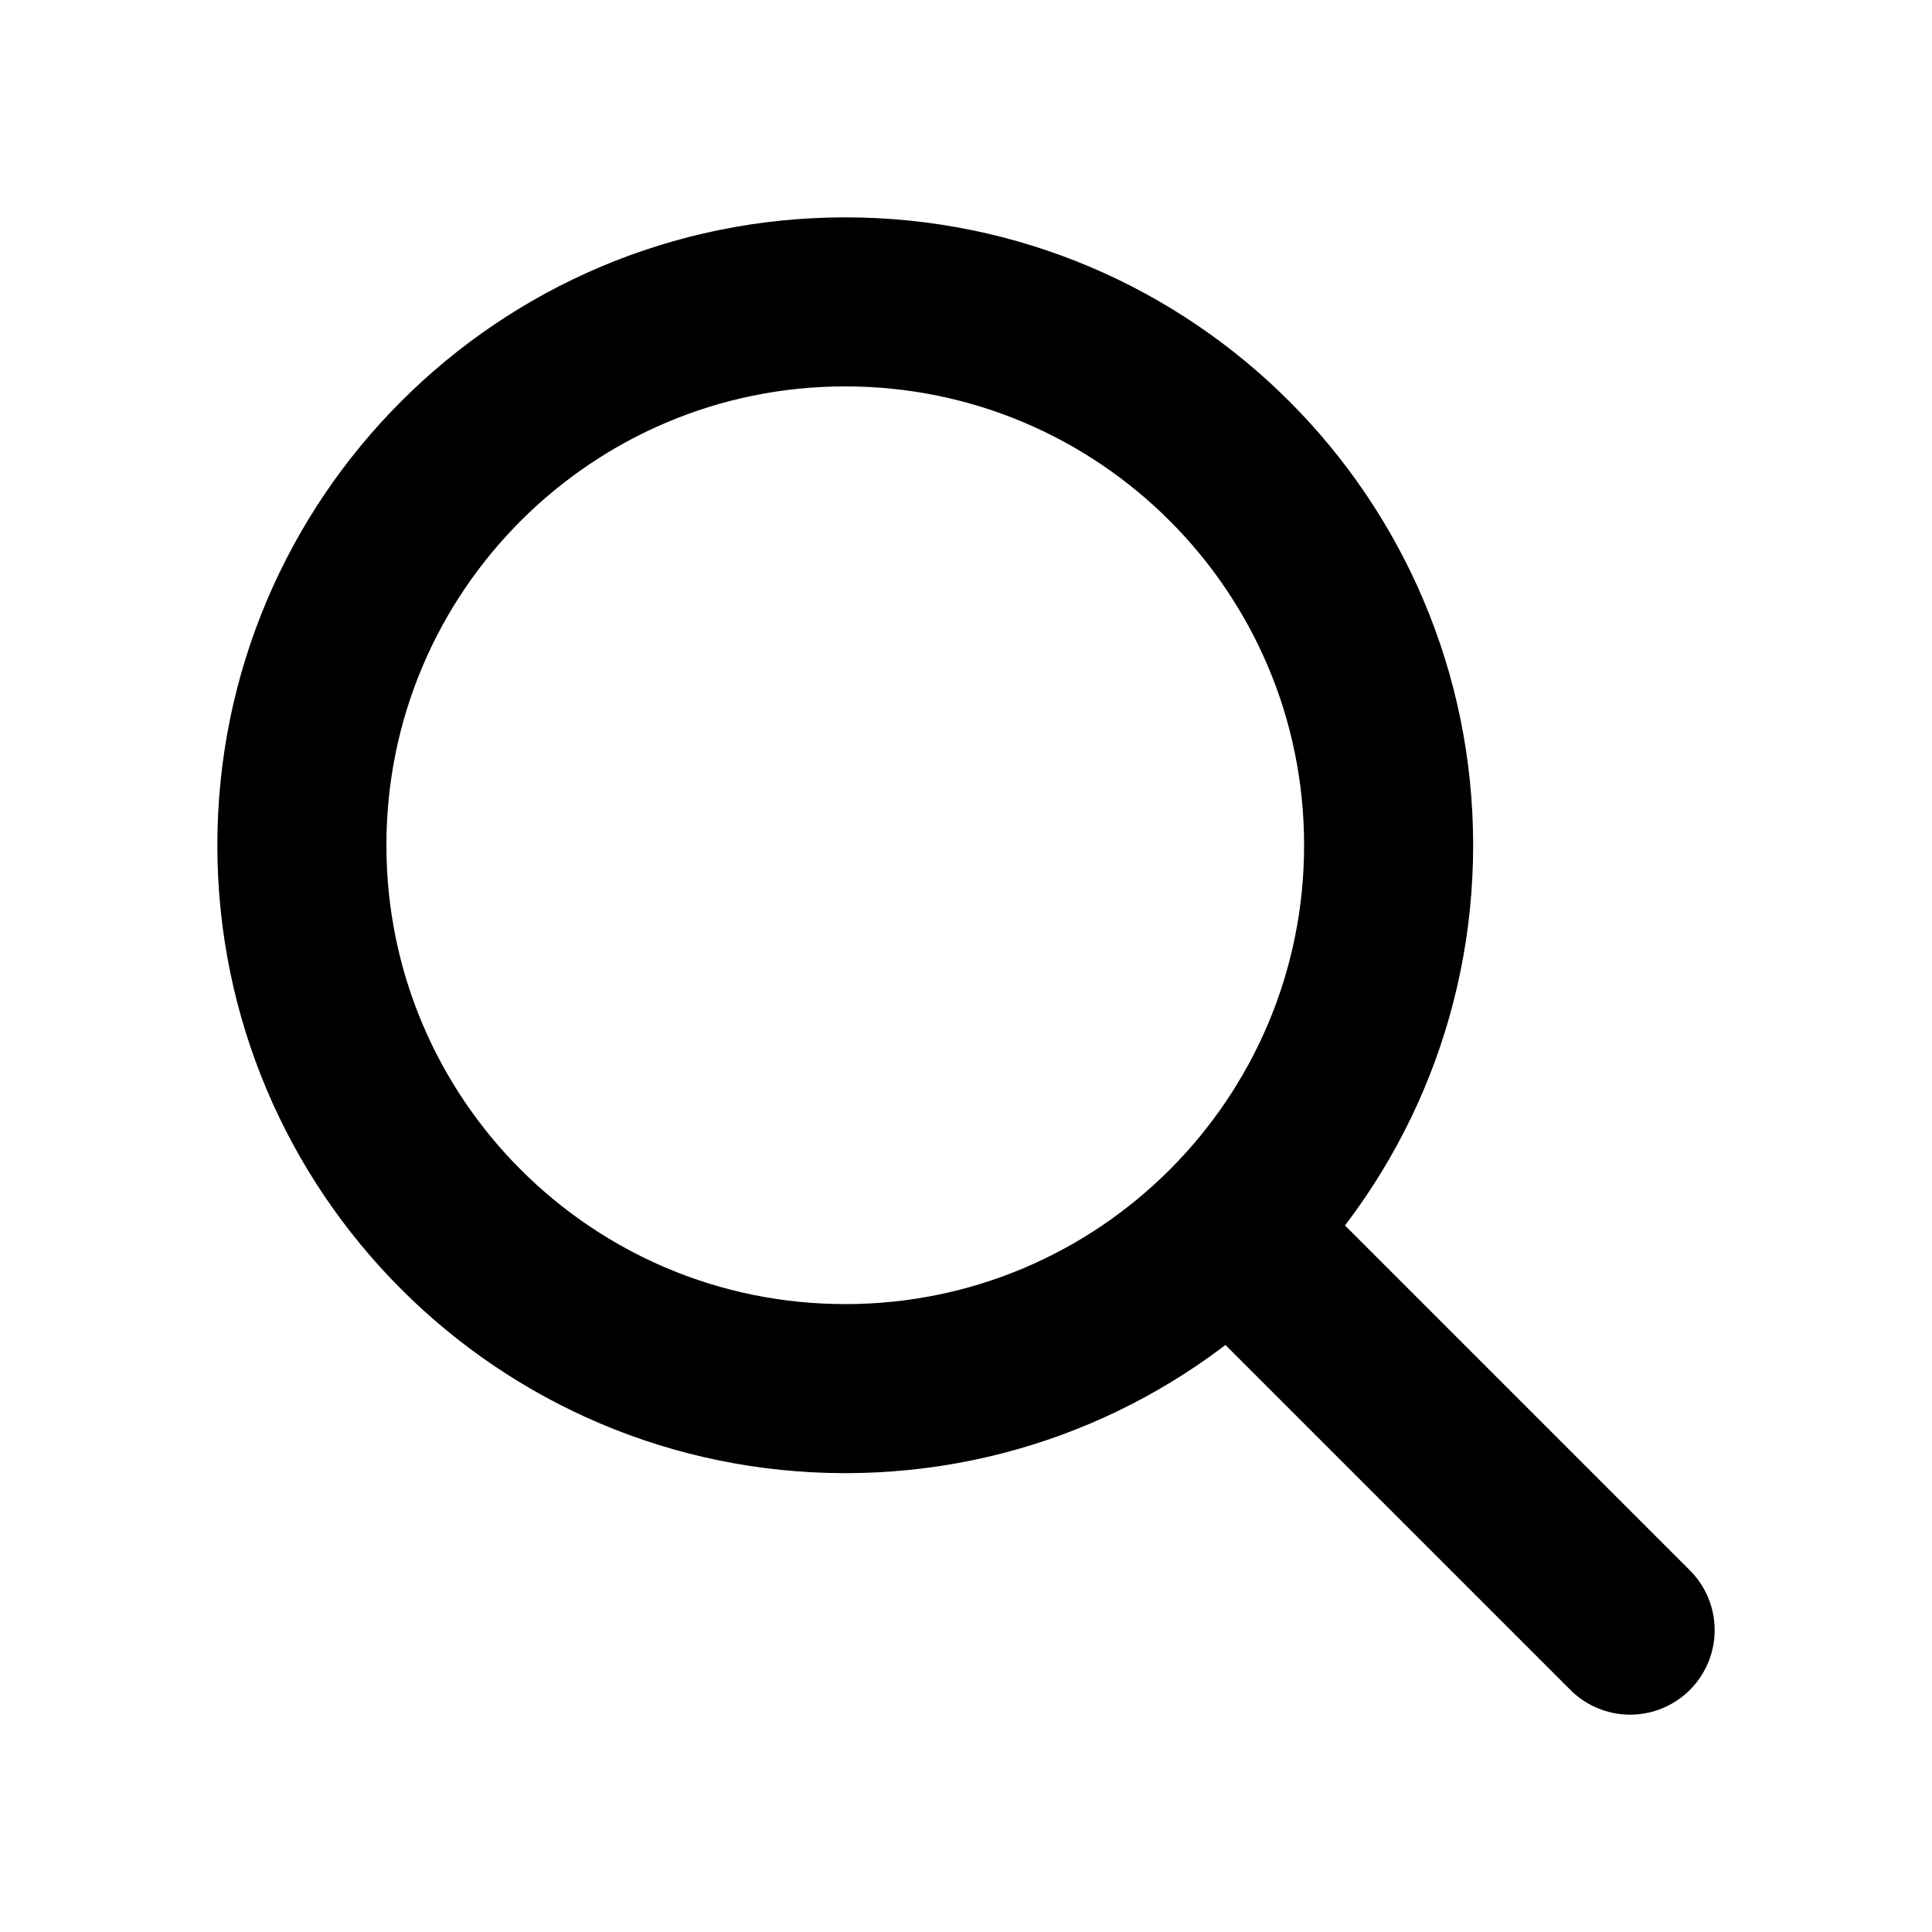
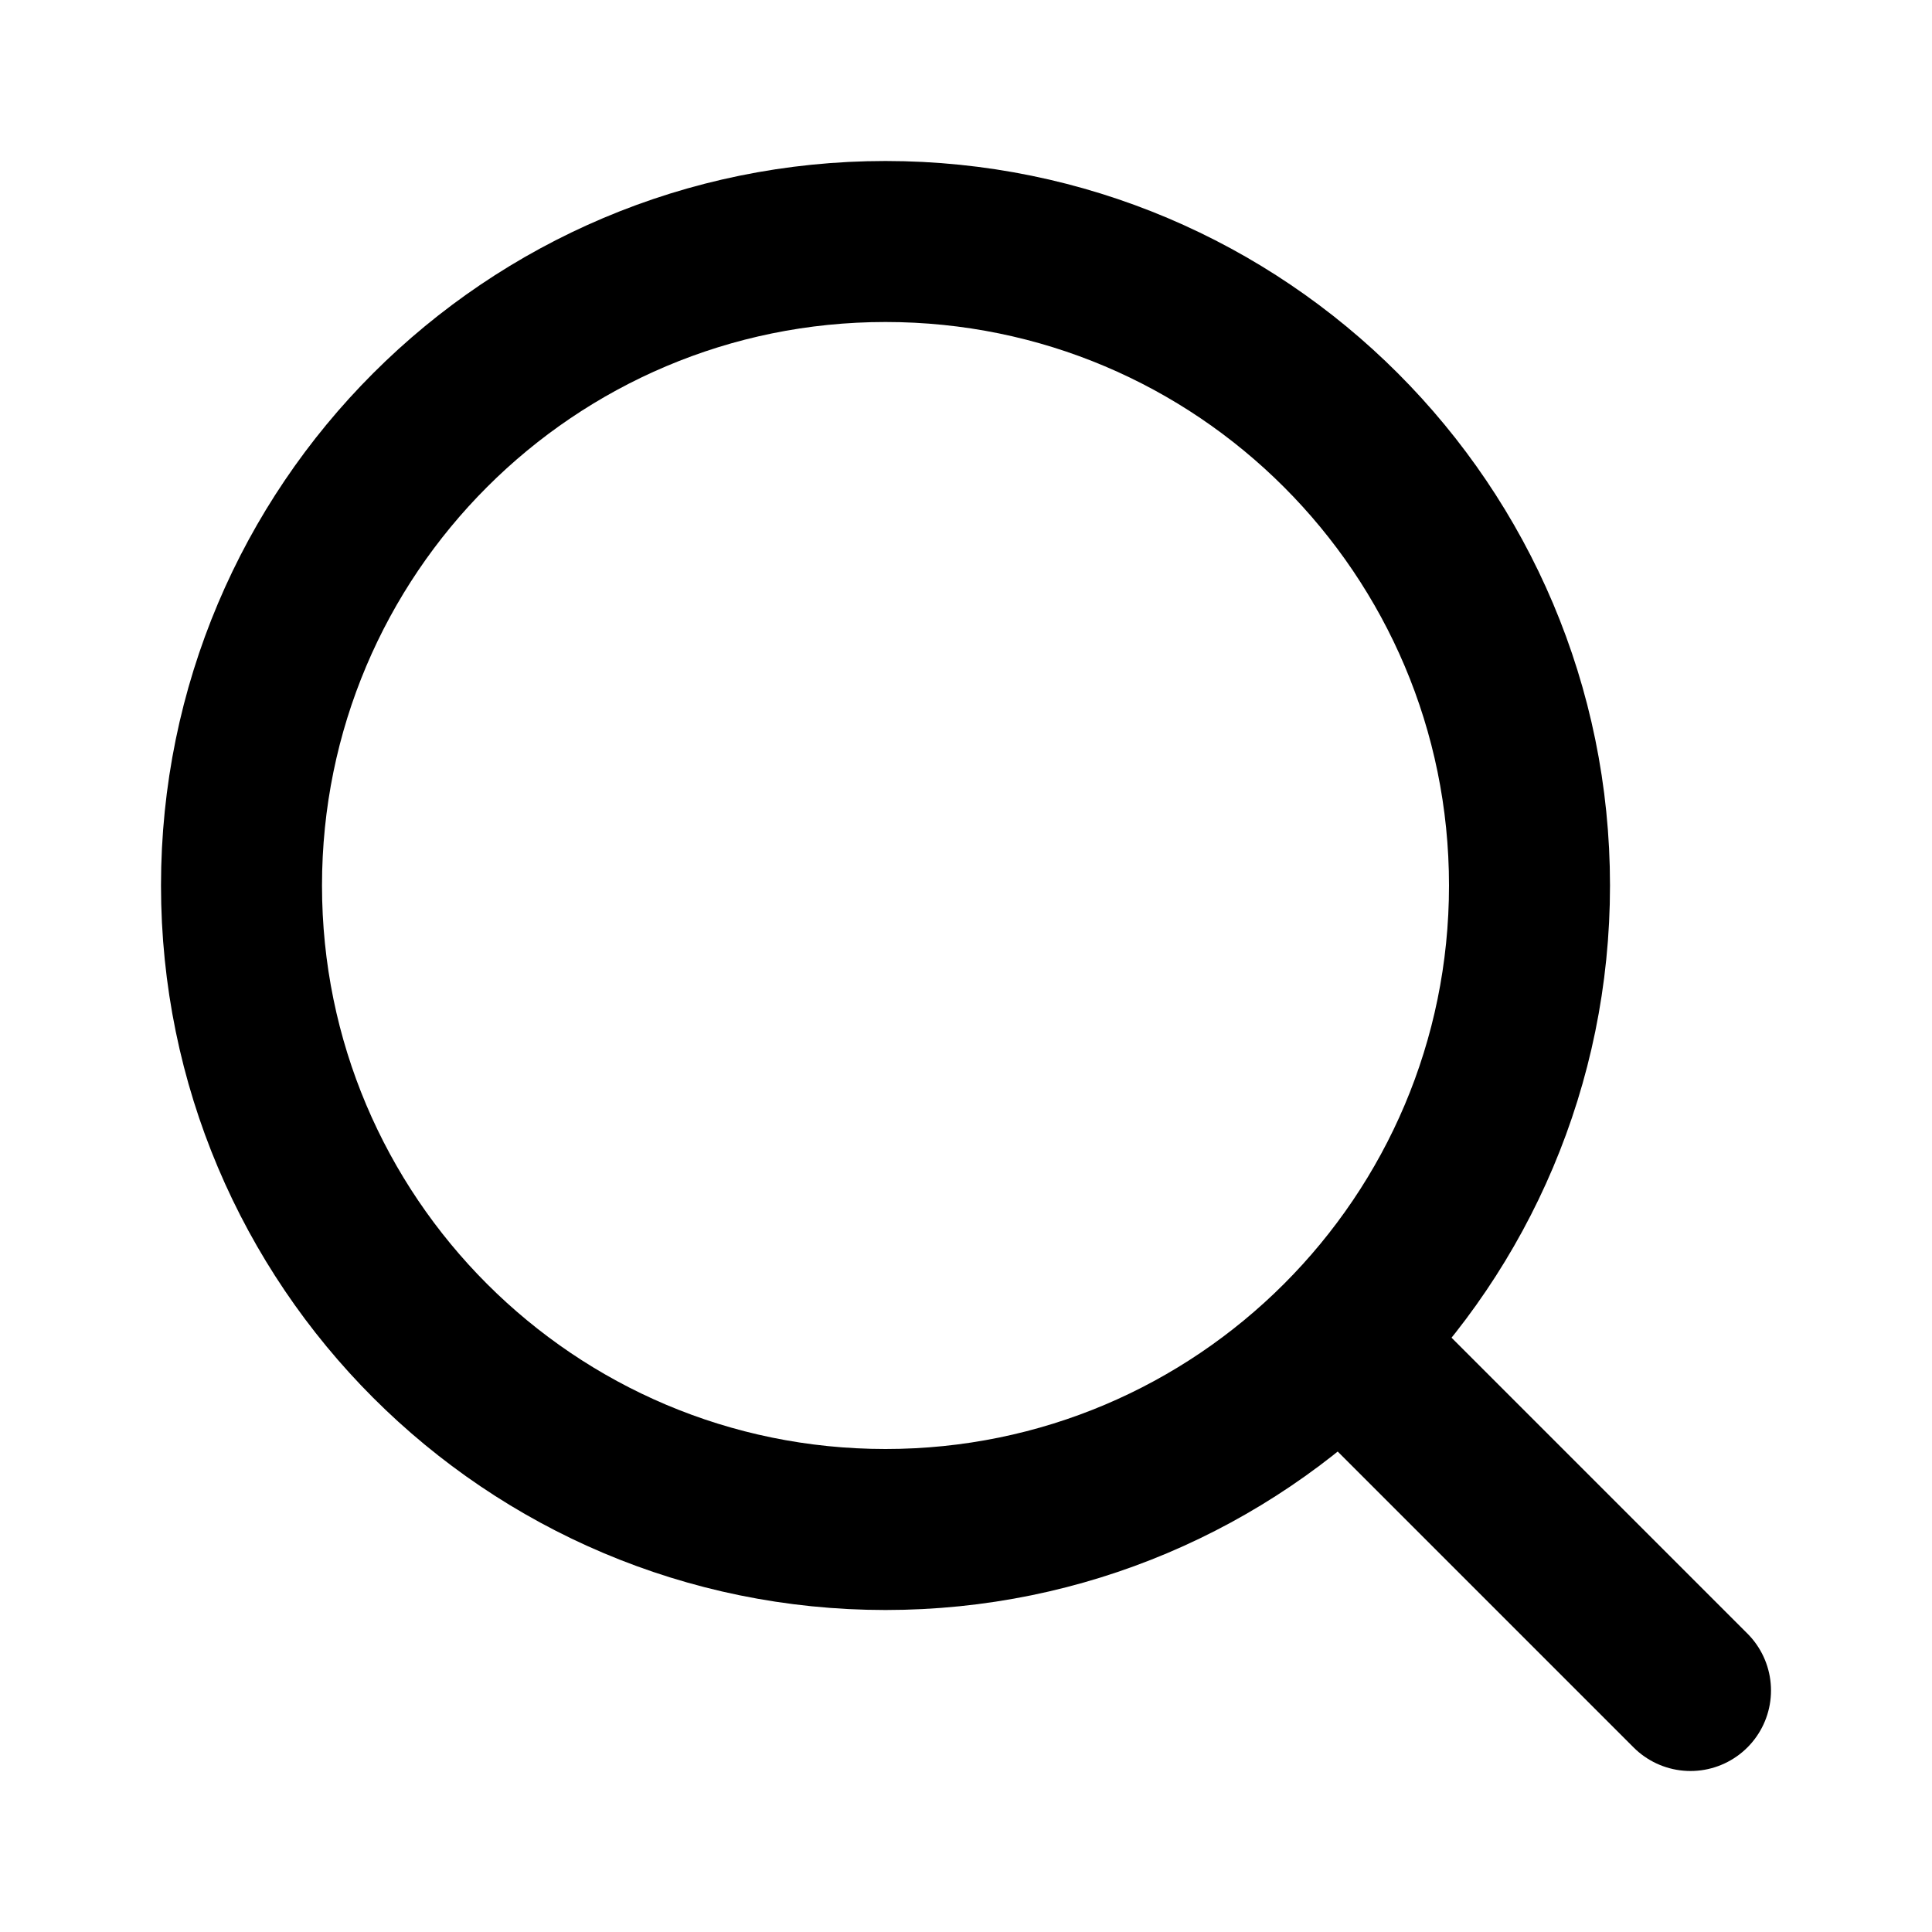
- <svg xmlns="http://www.w3.org/2000/svg" viewBox="0 0 16 16" fill="none" stroke="#000" stroke-width="1.4" stroke-linecap="round">
-   <circle cx="7" cy="7" r="4.5" />
-   <path d="m10.4 10.4 3.1 3.1" />
+ <svg xmlns="http://www.w3.org/2000/svg" width="24" height="24" viewBox="0 0 24 24" fill="none" stroke="currentColor" stroke-width="2" stroke-linecap="round" stroke-linejoin="round">
+   <circle cx="11" cy="11" r="8" />
+   <path d="m21 21-4.3-4.3" />
</svg>
